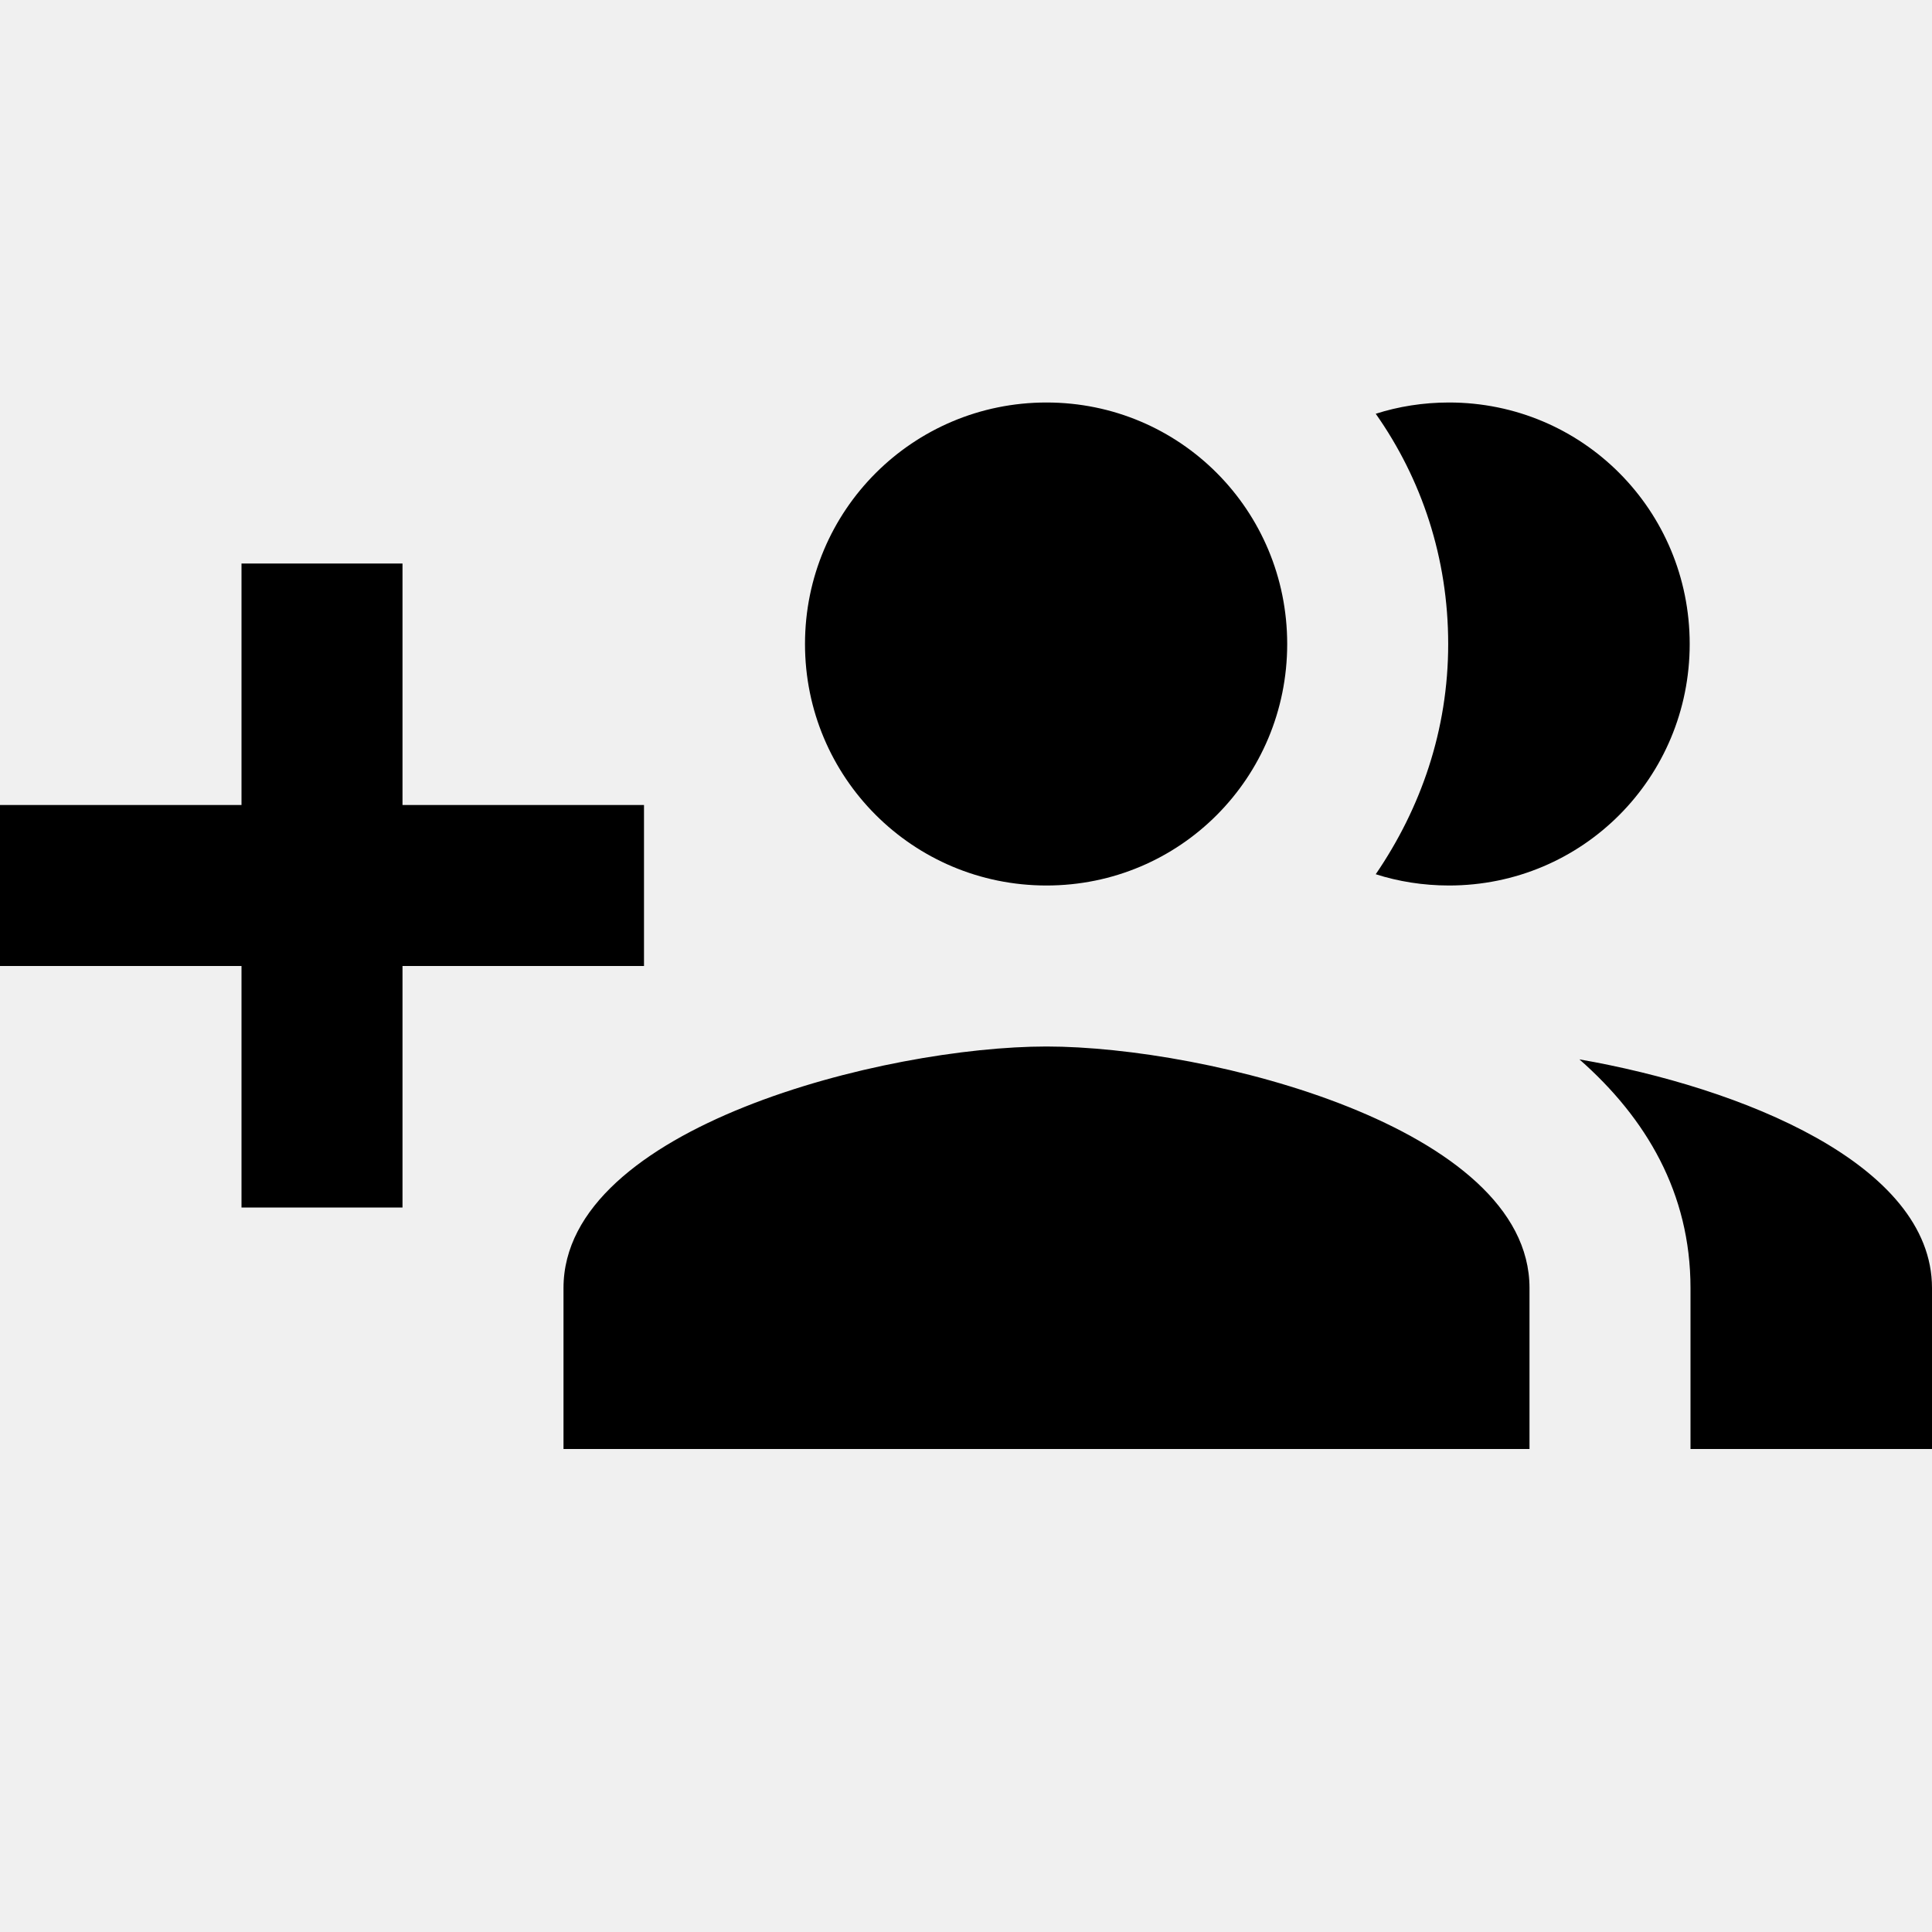
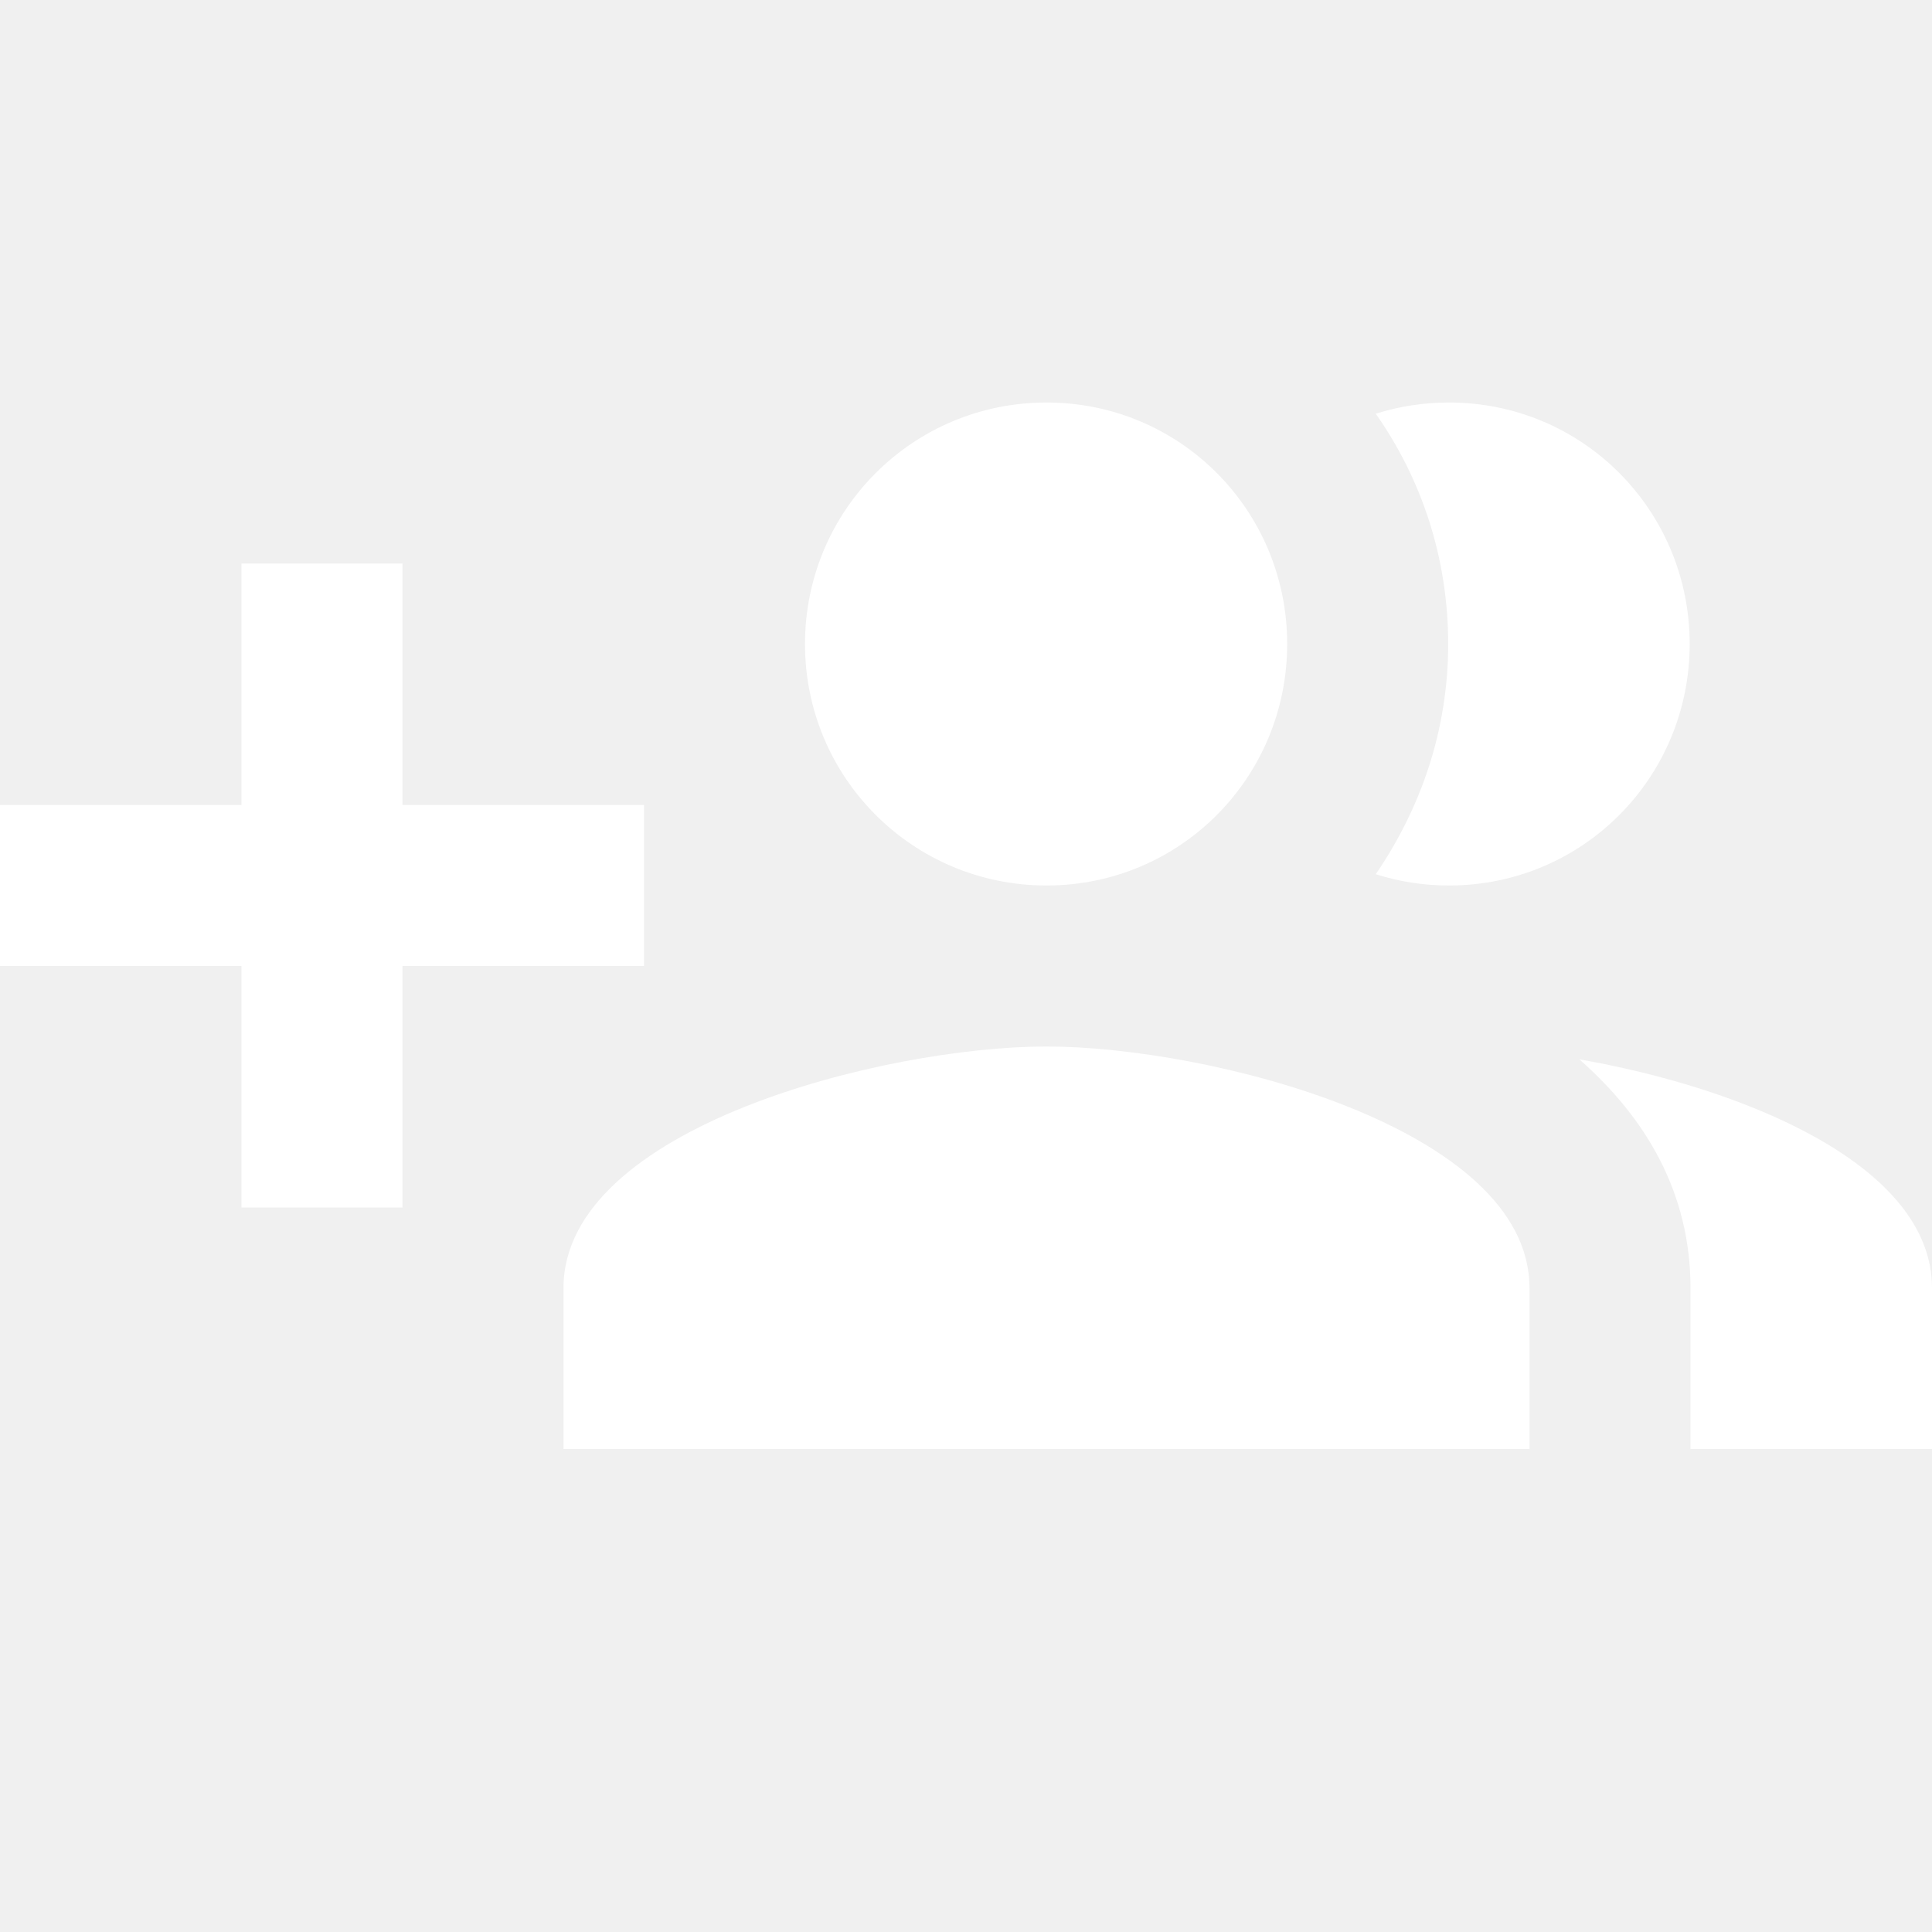
- <svg xmlns="http://www.w3.org/2000/svg" height="24" viewBox="0 0 24 24" width="24">
-   <path d="M0 0h24v24H0z" fill="none" />
-   <path d="M8 10H5V7H3v3H0v2h3v3h2v-3h3v-2zm10 1c1.66 0 2.99-1.34 2.99-3S19.66 5 18 5c-.32 0-.63.05-.91.14.57.81.9 1.79.9 2.86s-.34 2.04-.9 2.86c.28.09.59.14.91.14zm-5 0c1.66 0 2.99-1.34 2.99-3S14.66 5 13 5c-1.66 0-3 1.34-3 3s1.34 3 3 3zm6.62 2.16c.83.73 1.38 1.66 1.38 2.84v2h3v-2c0-1.54-2.37-2.49-4.38-2.84zM13 13c-2 0-6 1-6 3v2h12v-2c0-2-4-3-6-3z" />
+ <svg xmlns="http://www.w3.org/2000/svg" width="33" height="33" viewBox="0 0 33 33" fill="none">
+   <path d="M11 13.75H6.875V9.625H4.125V13.75H0V16.5H4.125V20.625H6.875V16.5H11V13.75ZM24.75 15.125C27.032 15.125 28.861 13.283 28.861 11C28.861 8.717 27.032 6.875 24.75 6.875C24.31 6.875 23.884 6.944 23.499 7.067C24.282 8.181 24.736 9.529 24.736 11C24.736 12.471 24.269 13.805 23.499 14.932C23.884 15.056 24.31 15.125 24.75 15.125ZM17.875 15.125C20.157 15.125 21.986 13.283 21.986 11C21.986 8.717 20.157 6.875 17.875 6.875C15.592 6.875 13.75 8.717 13.75 11C13.75 13.283 15.592 15.125 17.875 15.125ZM26.977 18.095C28.119 19.099 28.875 20.378 28.875 22V24.75H33V22C33 19.883 29.741 18.576 26.977 18.095ZM17.875 17.875C15.125 17.875 9.625 19.25 9.625 22V24.75H26.125V22C26.125 19.25 20.625 17.875 17.875 17.875Z" fill="white" />
</svg>
